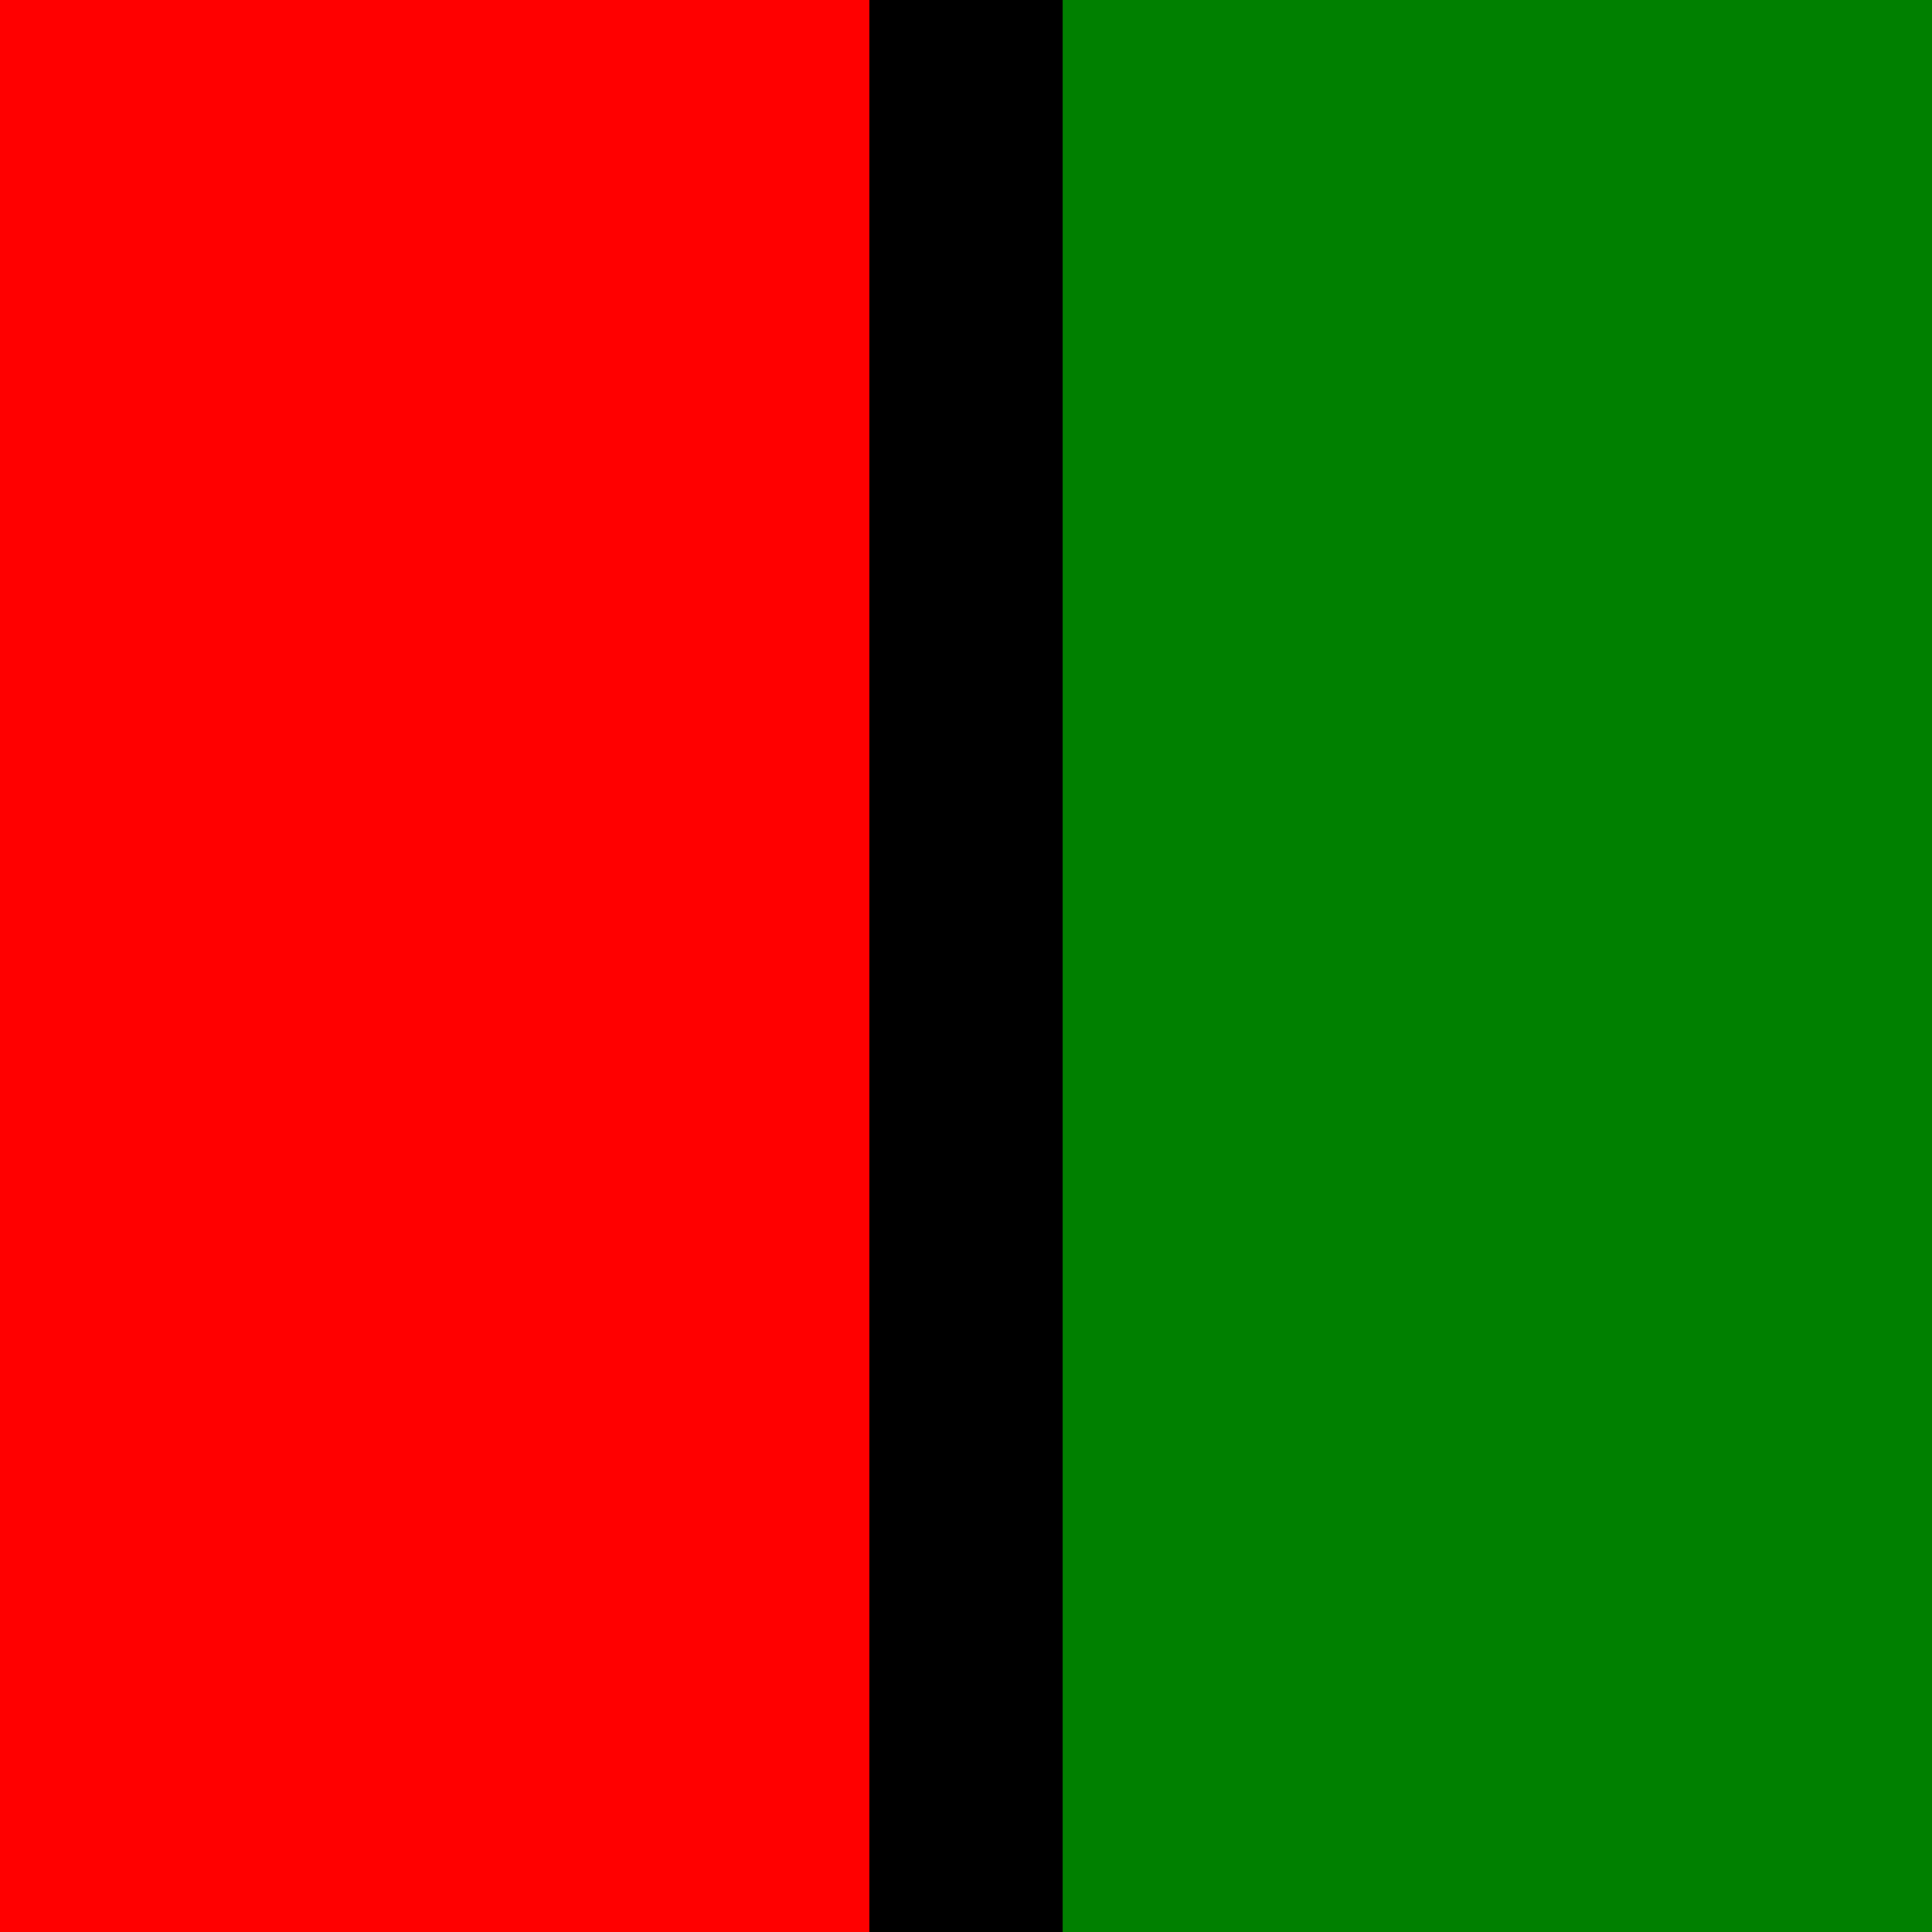
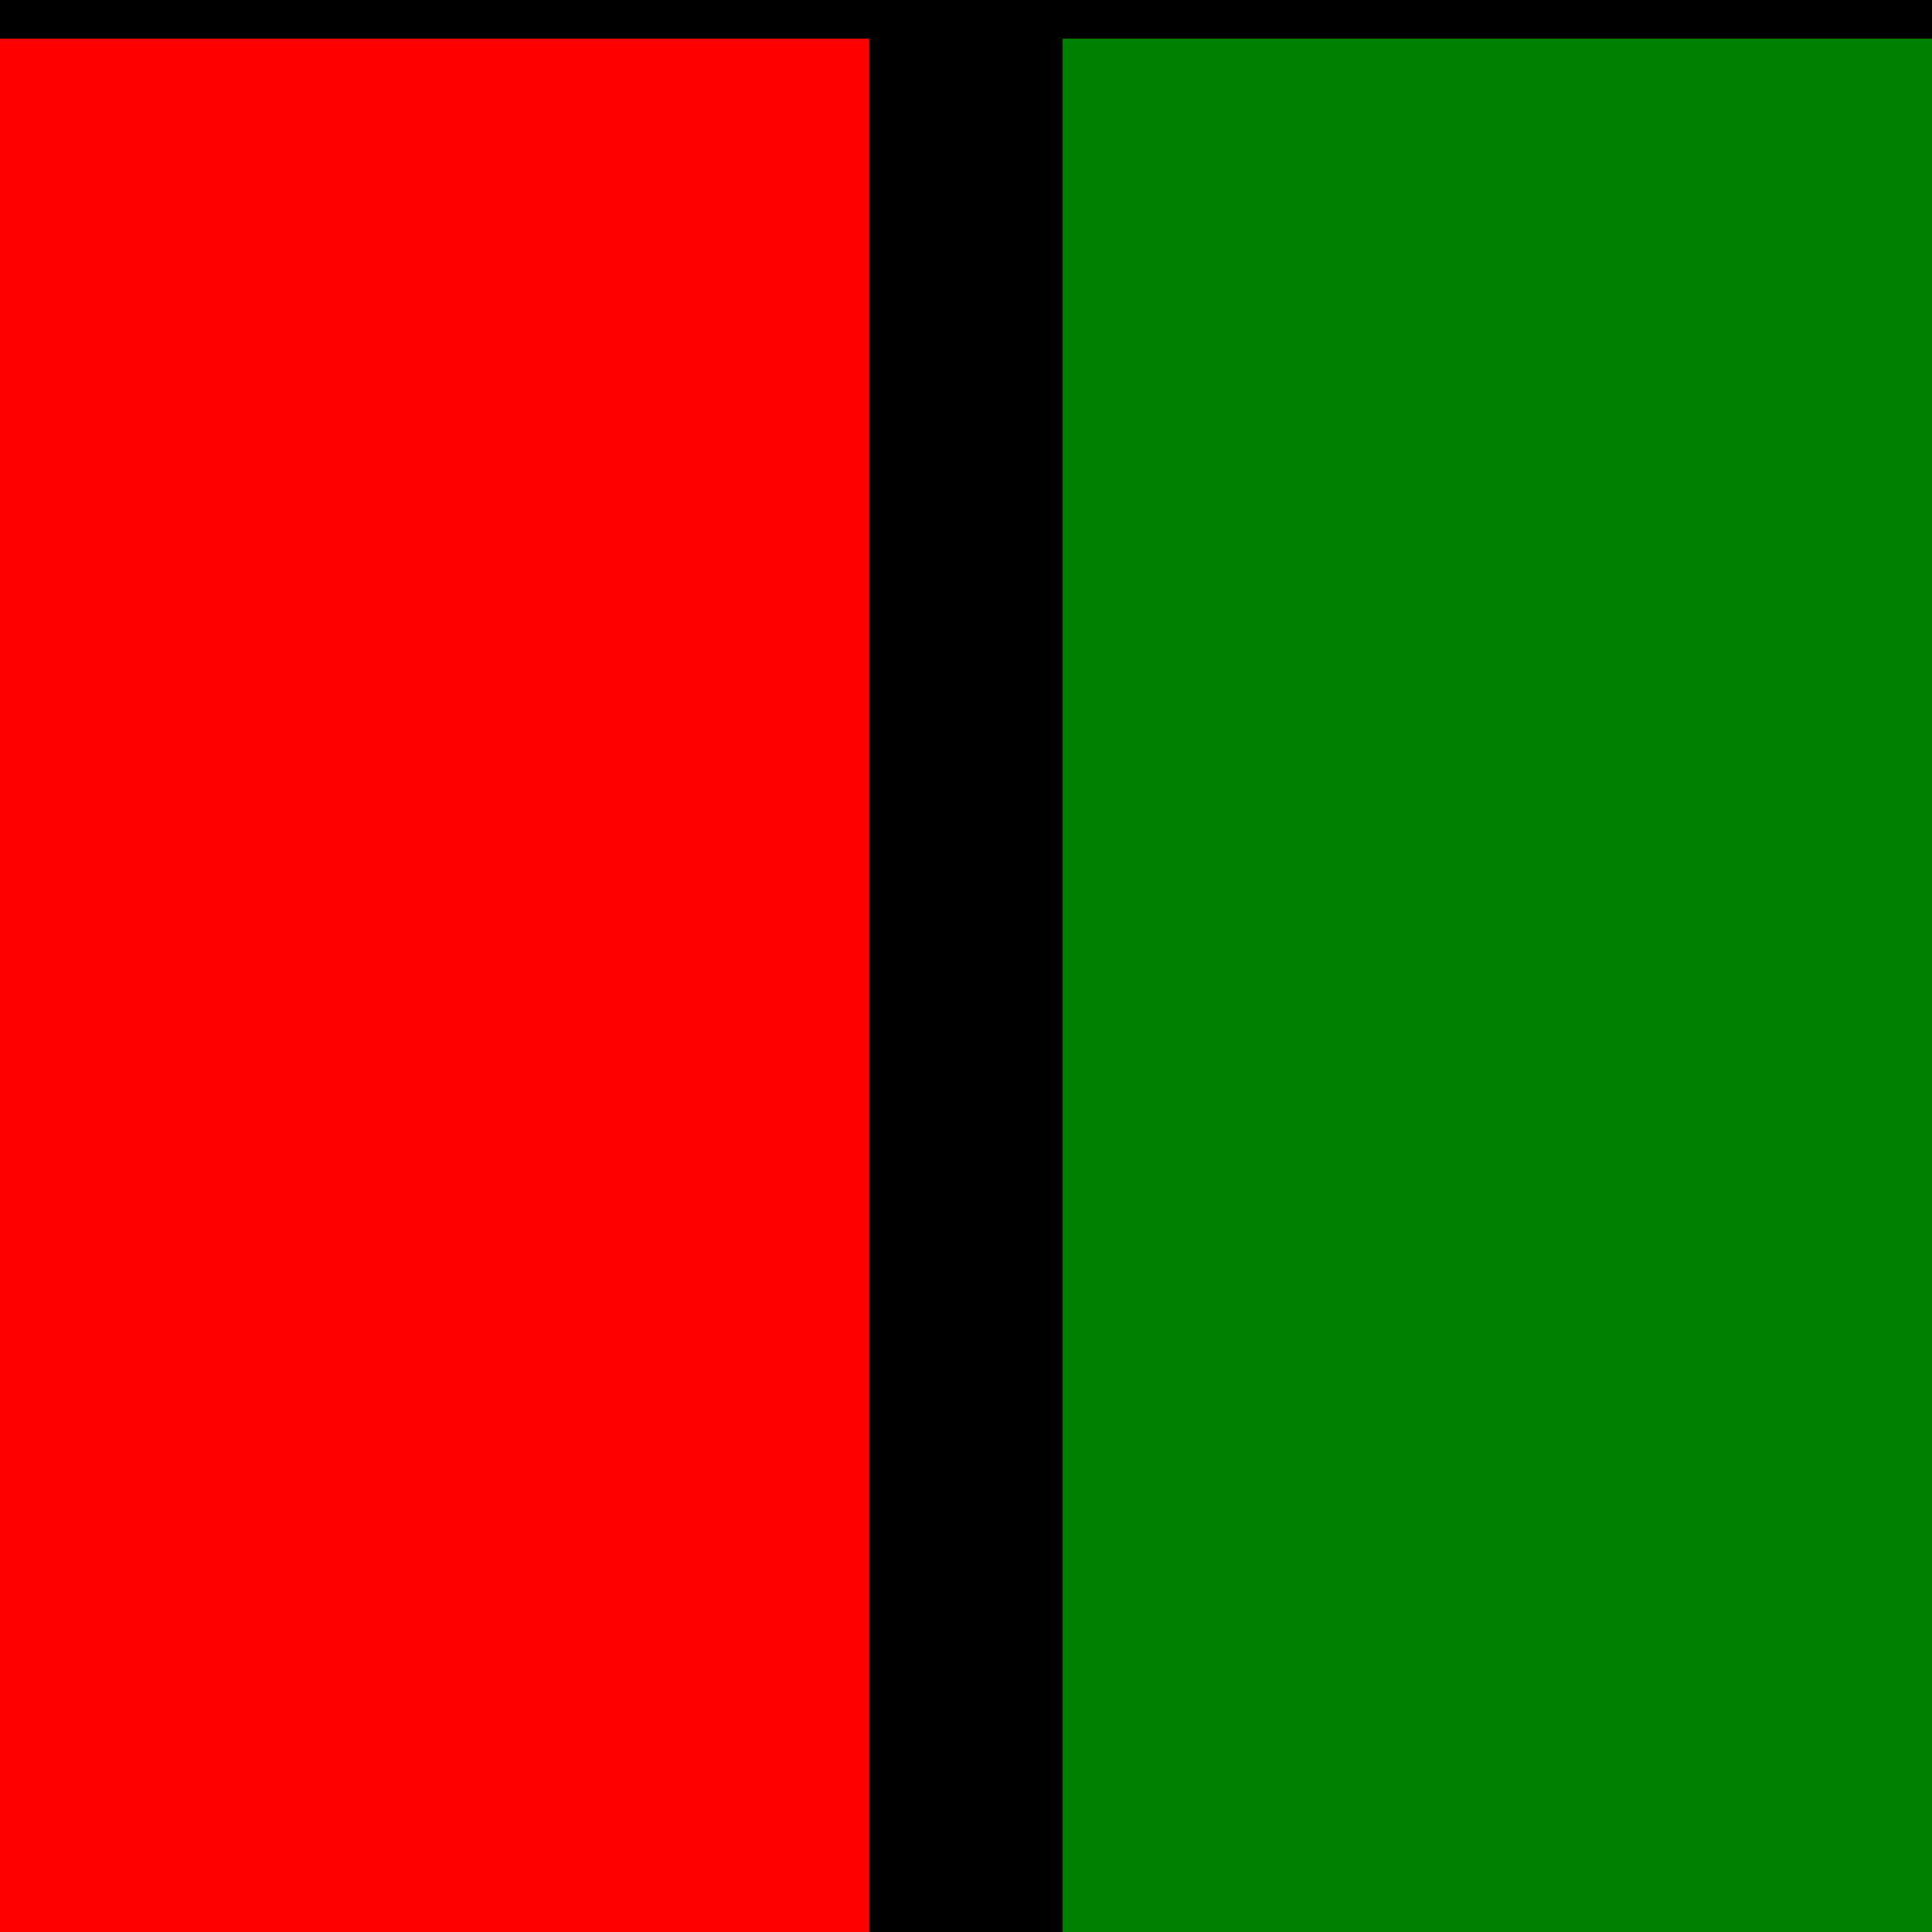
<svg xmlns="http://www.w3.org/2000/svg" width="200" height="200" version="1.1">
  <rect x="0" y="0" width="200" height="200" fill="green" />
  <rect x="0" y="0" width="100" height="200" fill="red" />
  <rect x="90" y="0" width="20" height="200" fill="black" />
+   <rect x="0" y="0" width="200" height="4" fill="black" />
</svg>
